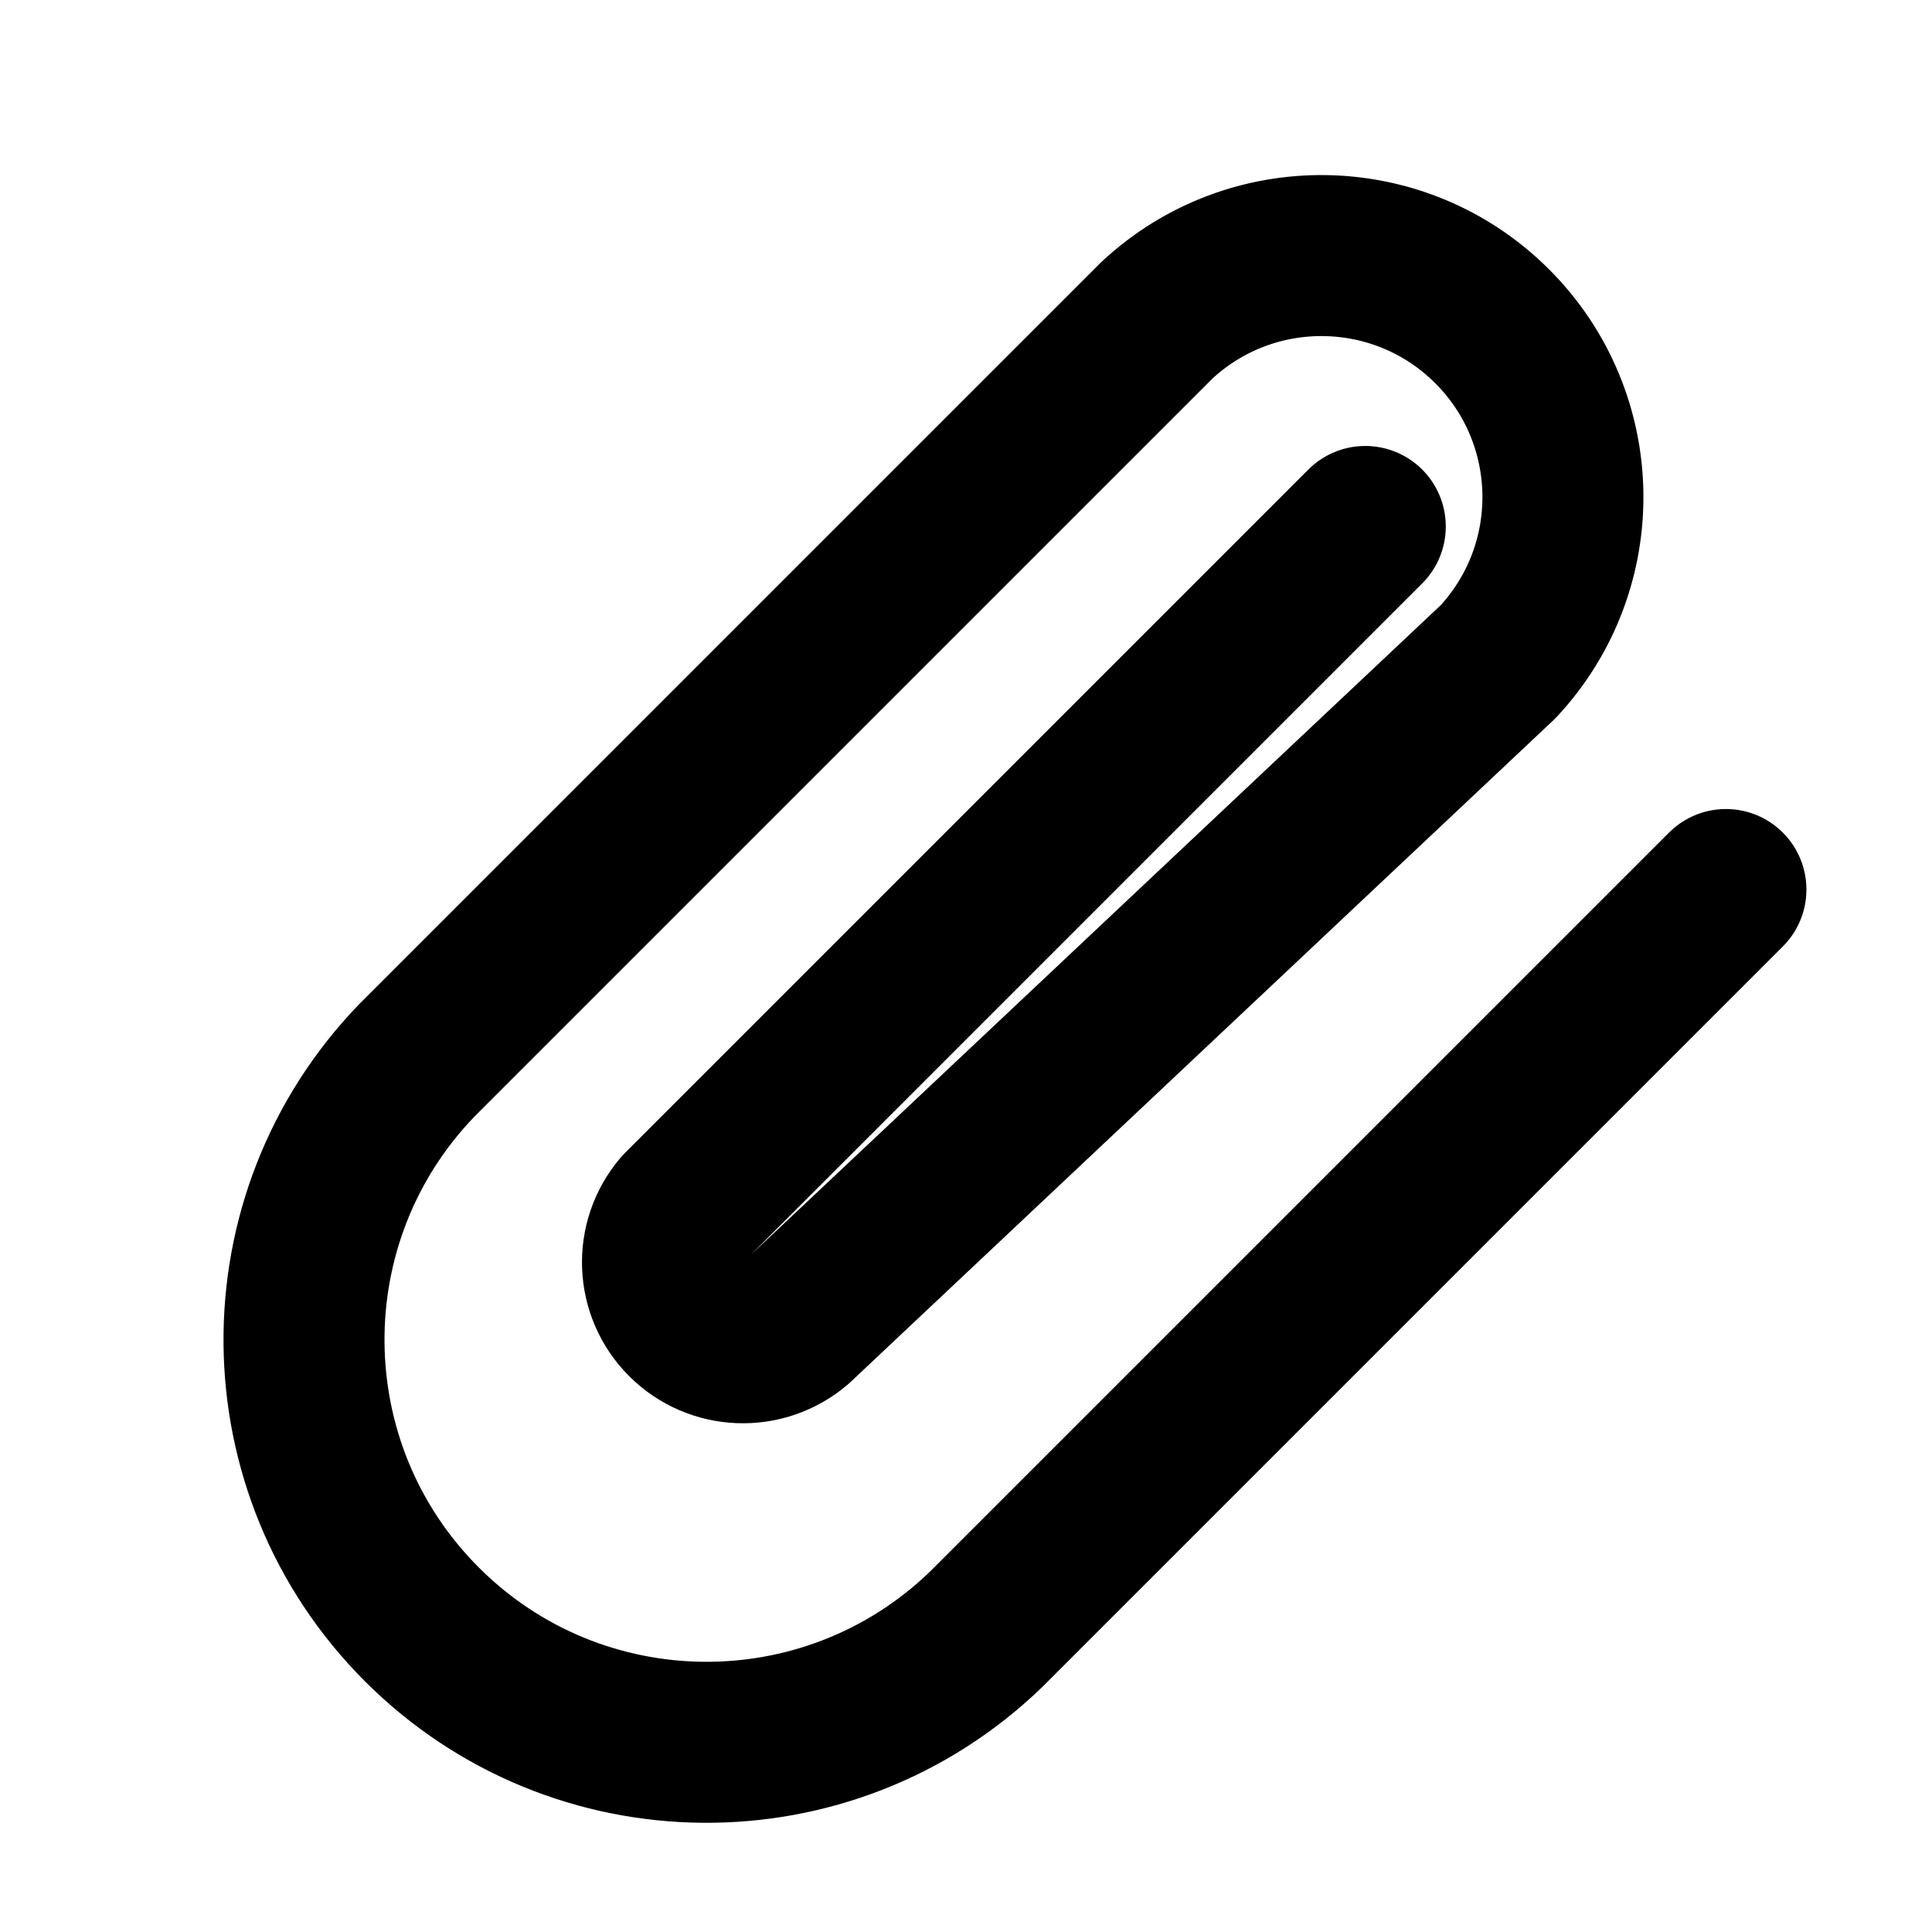
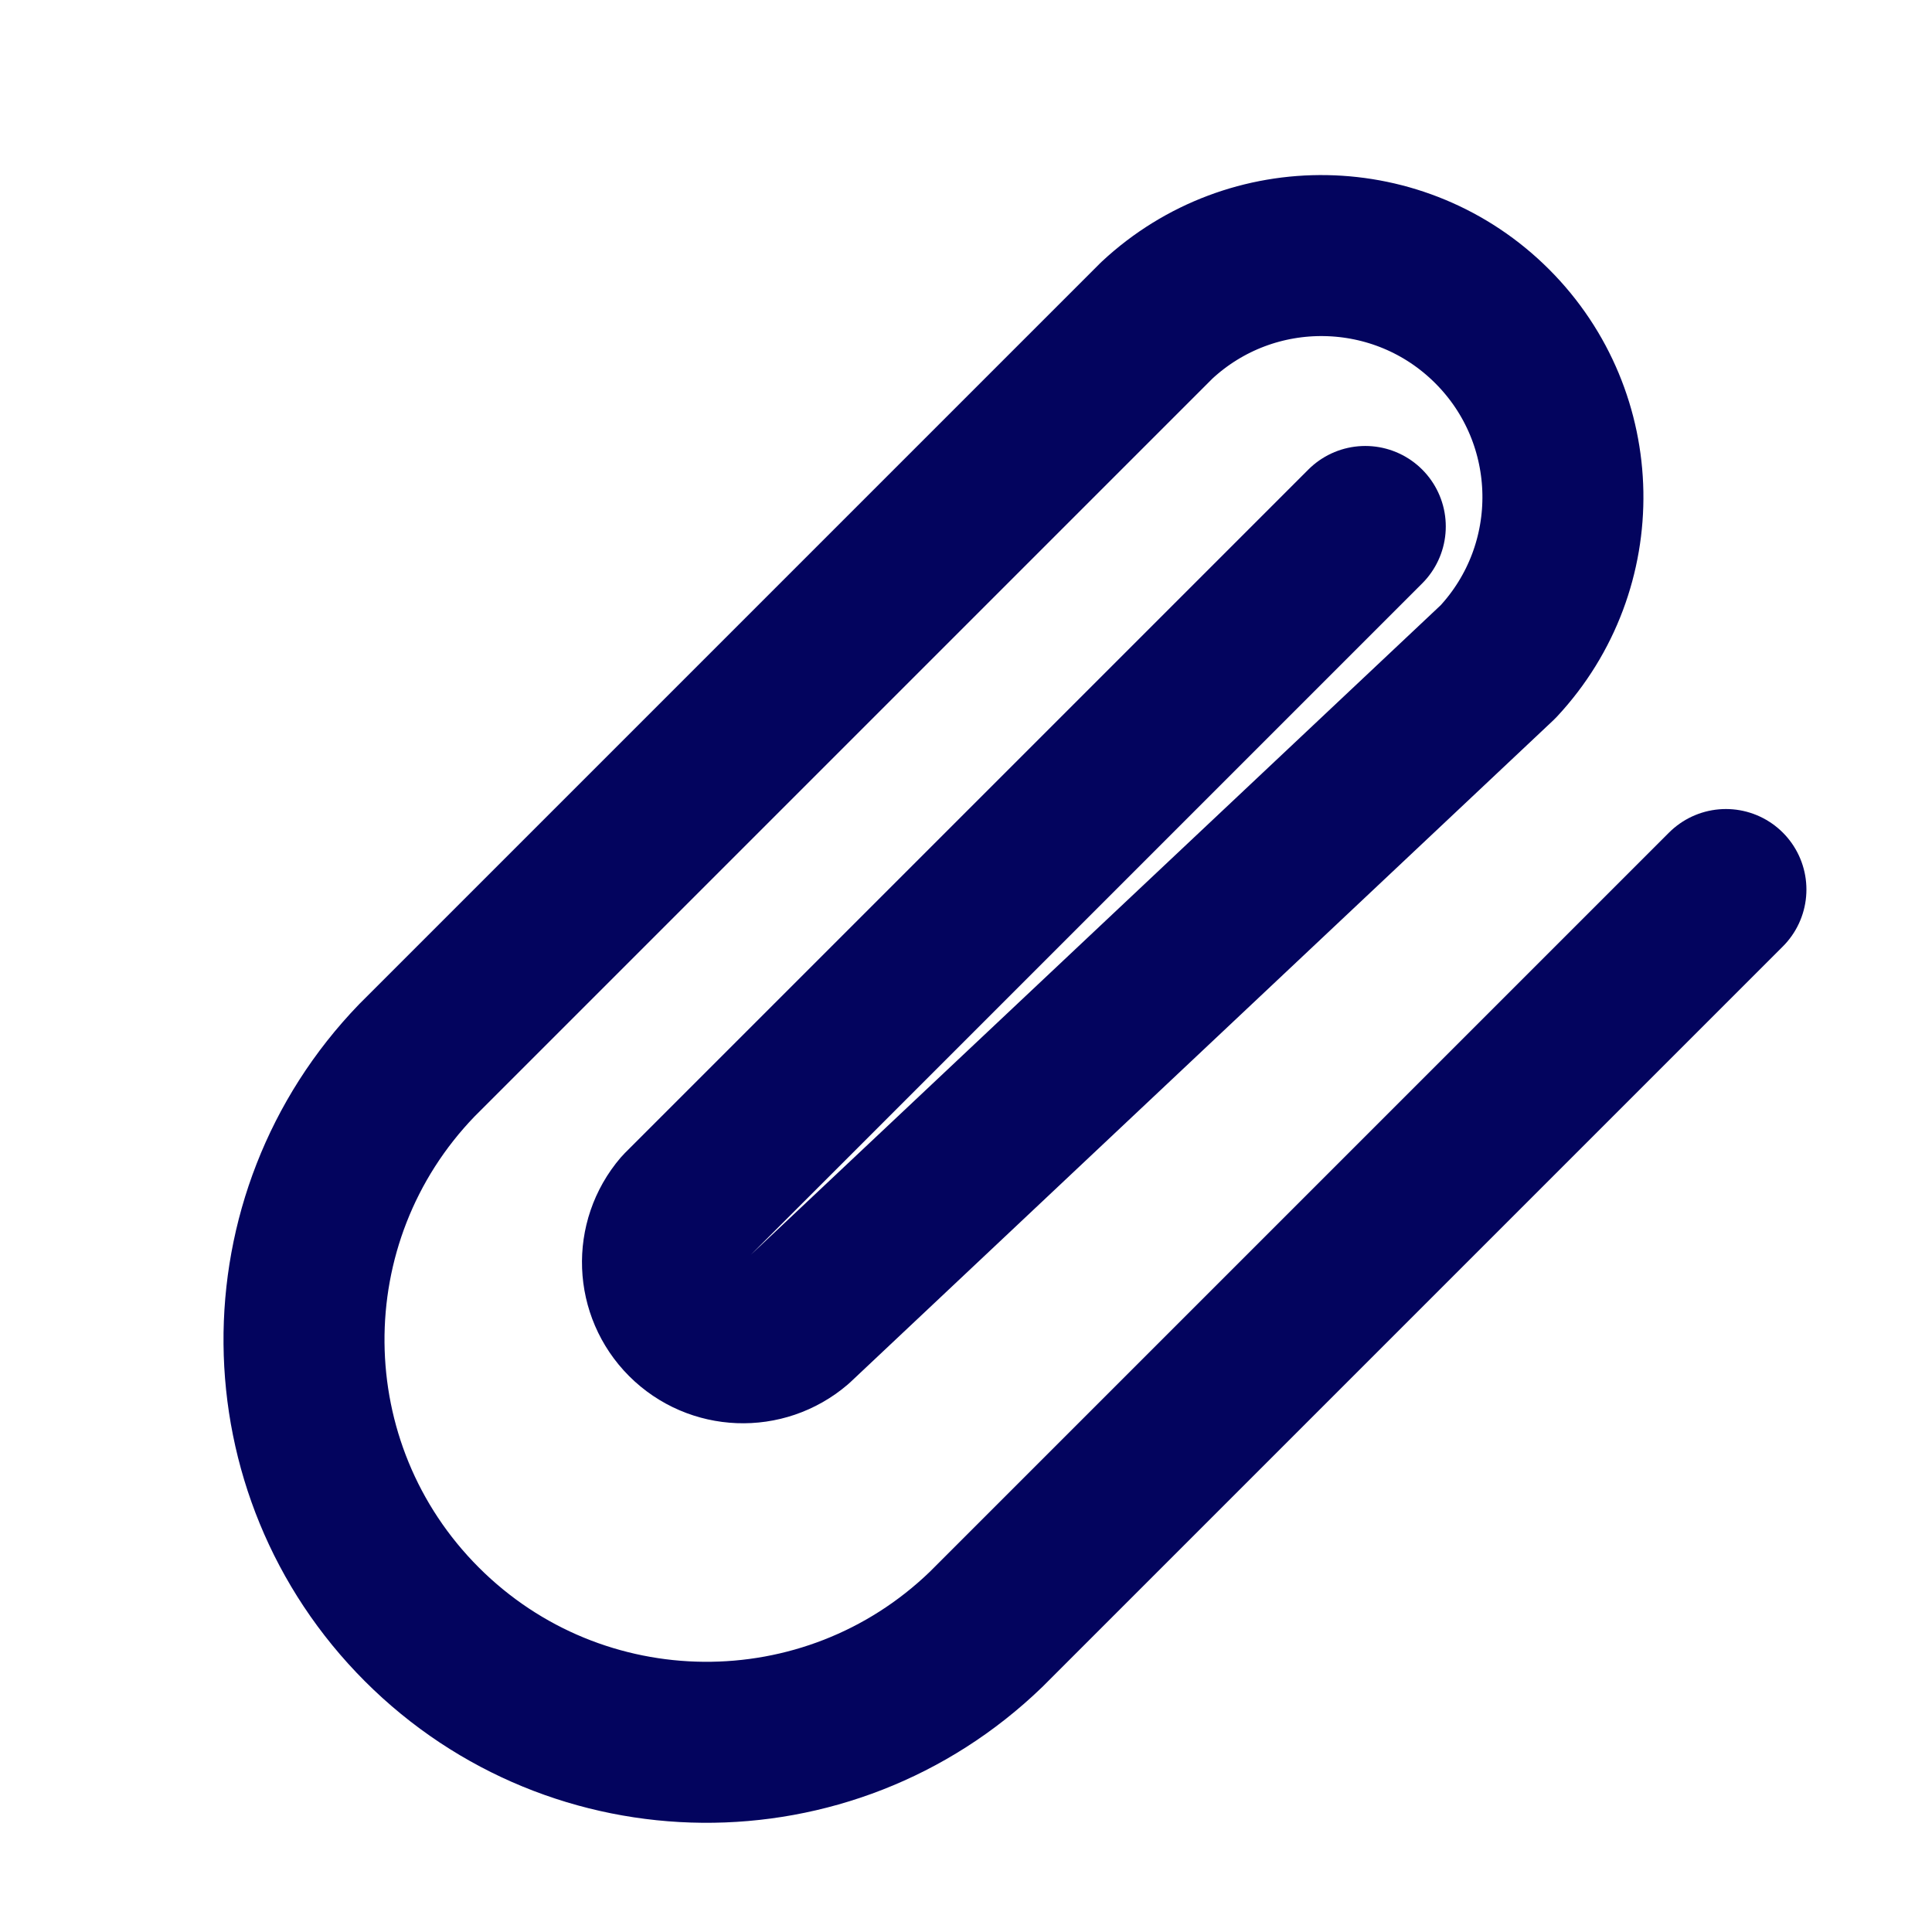
- <svg xmlns="http://www.w3.org/2000/svg" width="24" height="24" viewBox="0 0 24 24" fill="none" stroke="currentColor" stroke-width="2" stroke-linecap="round" stroke-linejoin="round">
+ <svg xmlns="http://www.w3.org/2000/svg" width="24" height="24" viewBox="0 0 24 24" fill="none" stroke="#03045E" stroke-width="2" stroke-linecap="round" stroke-linejoin="round">
  <path d="M21.44 11.05l-9.19 9.19a5 5 0 0 1-7.07-7.07l9.19-9.19a3 3 0 0 1 4.24 4.24L9.88 16.44a1 1 0 0 1-1.41-1.41l8.49-8.49" />
</svg>
